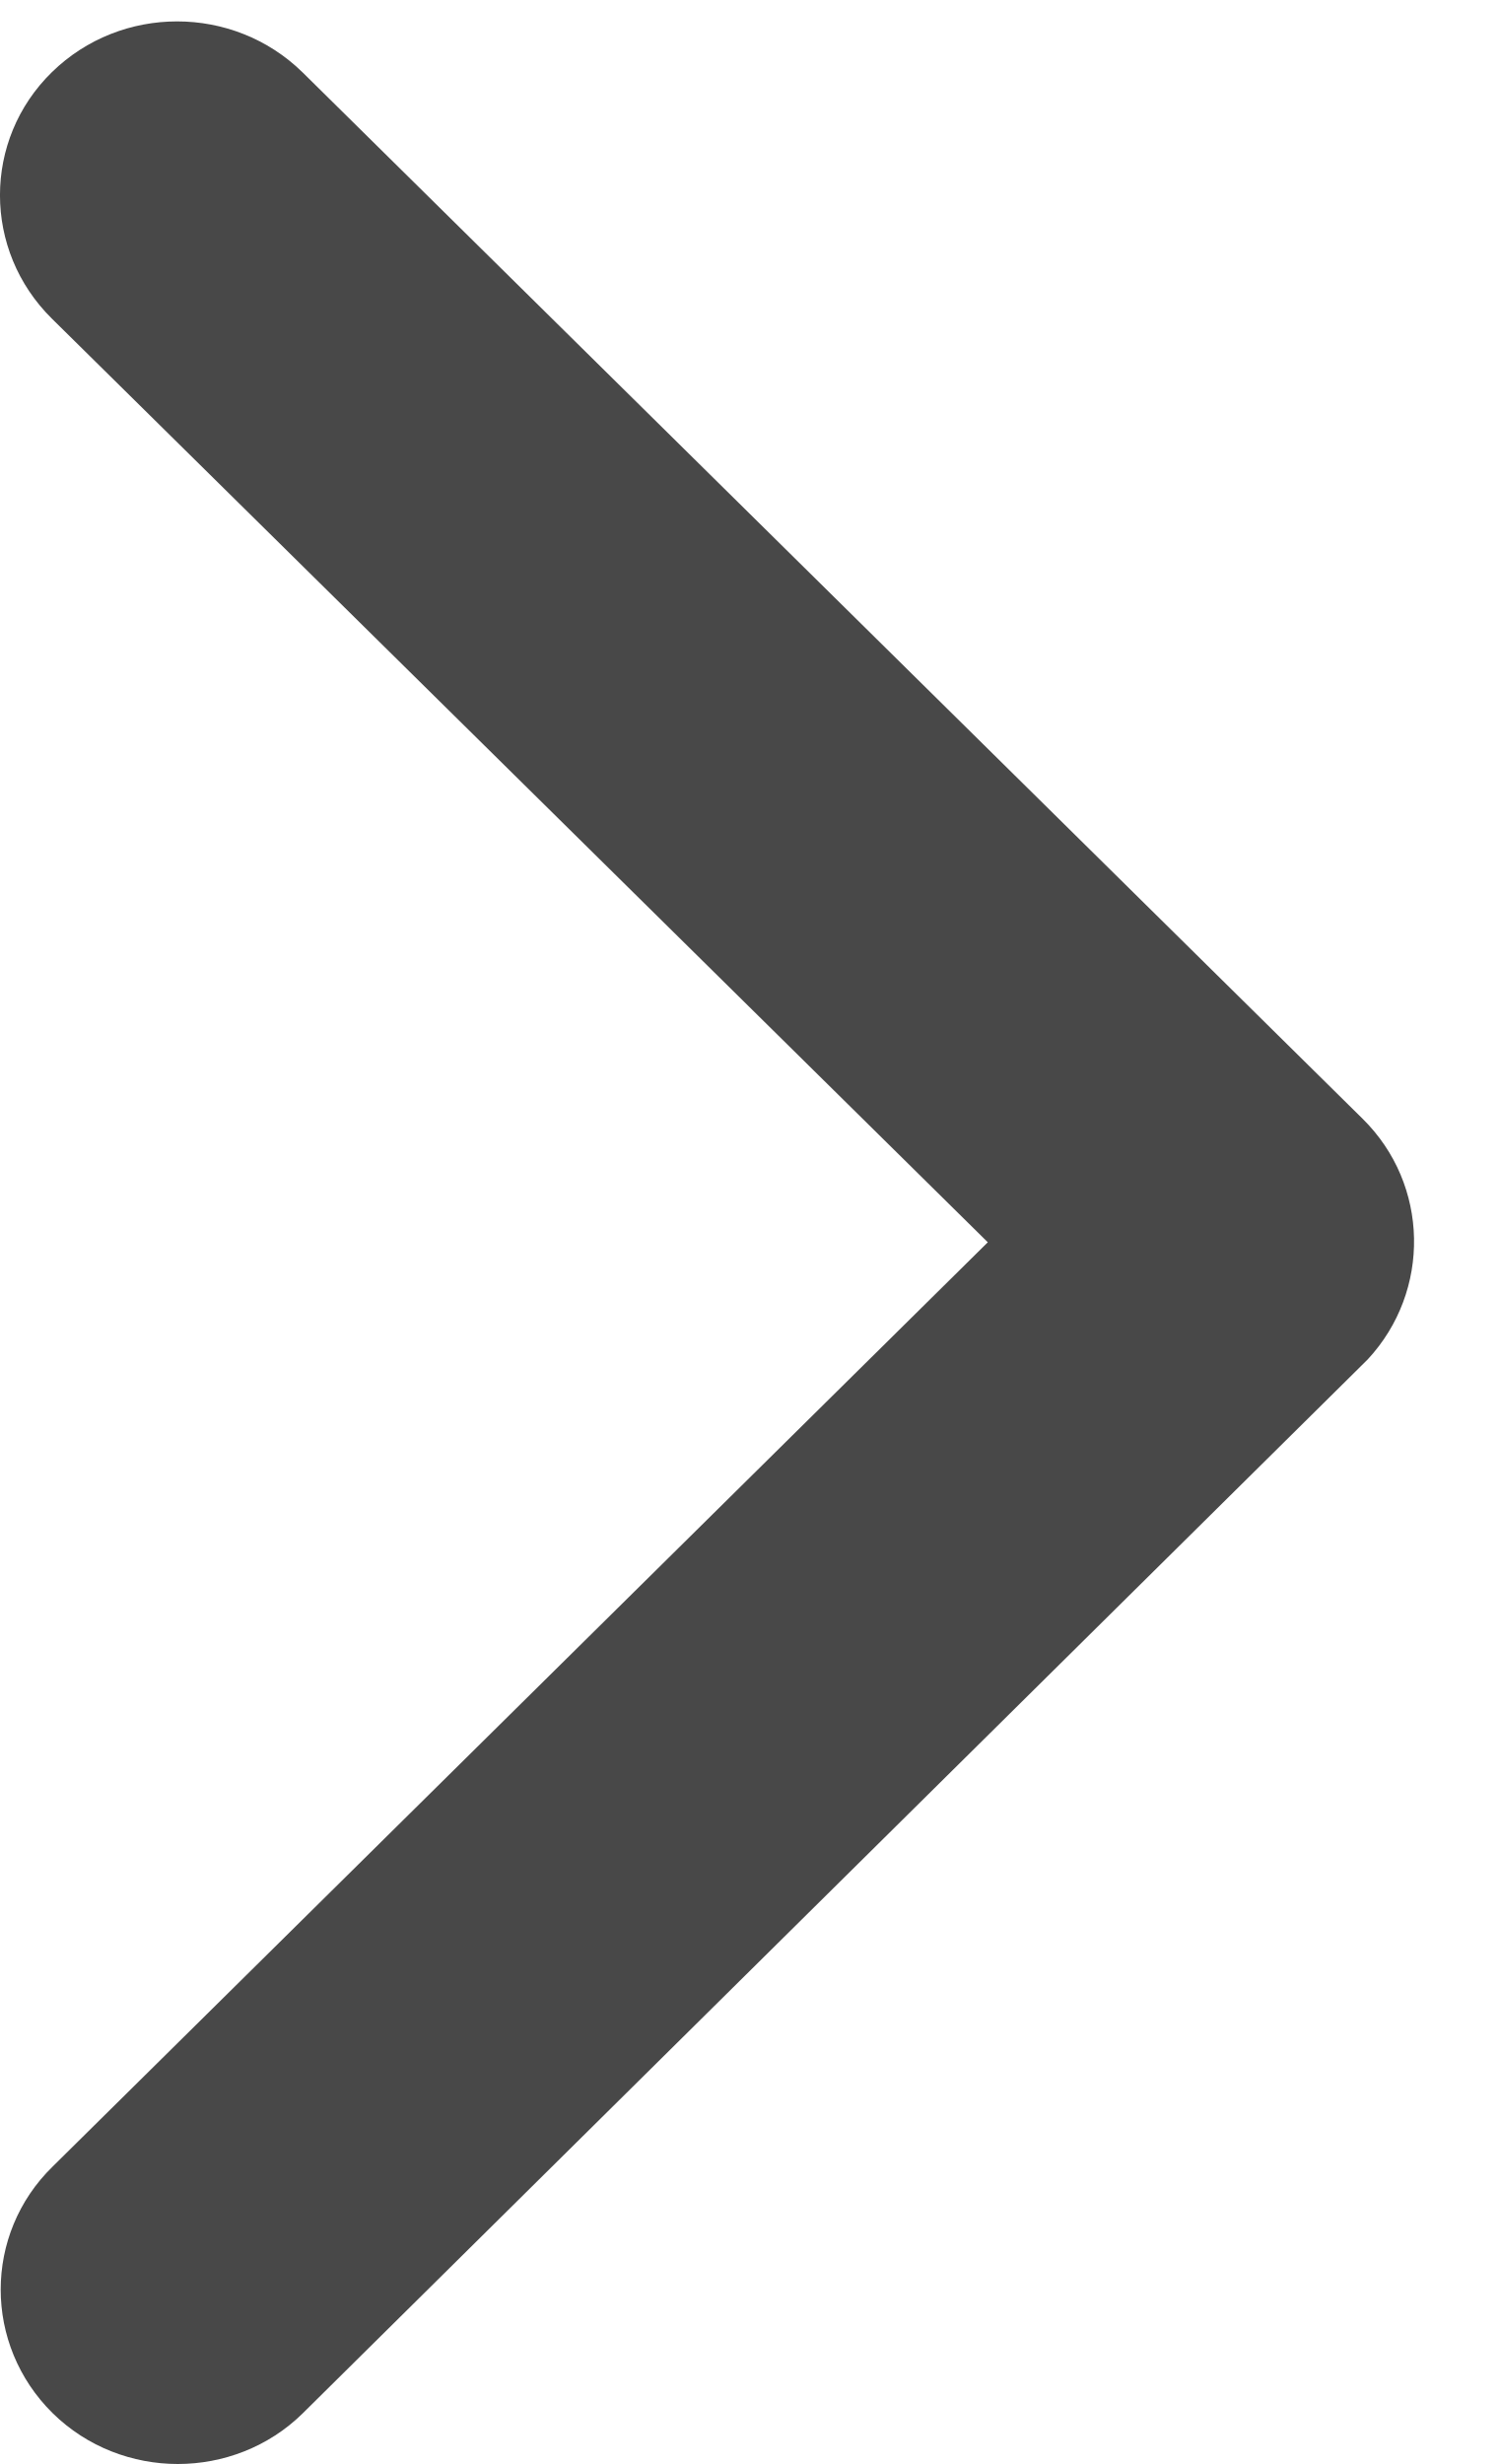
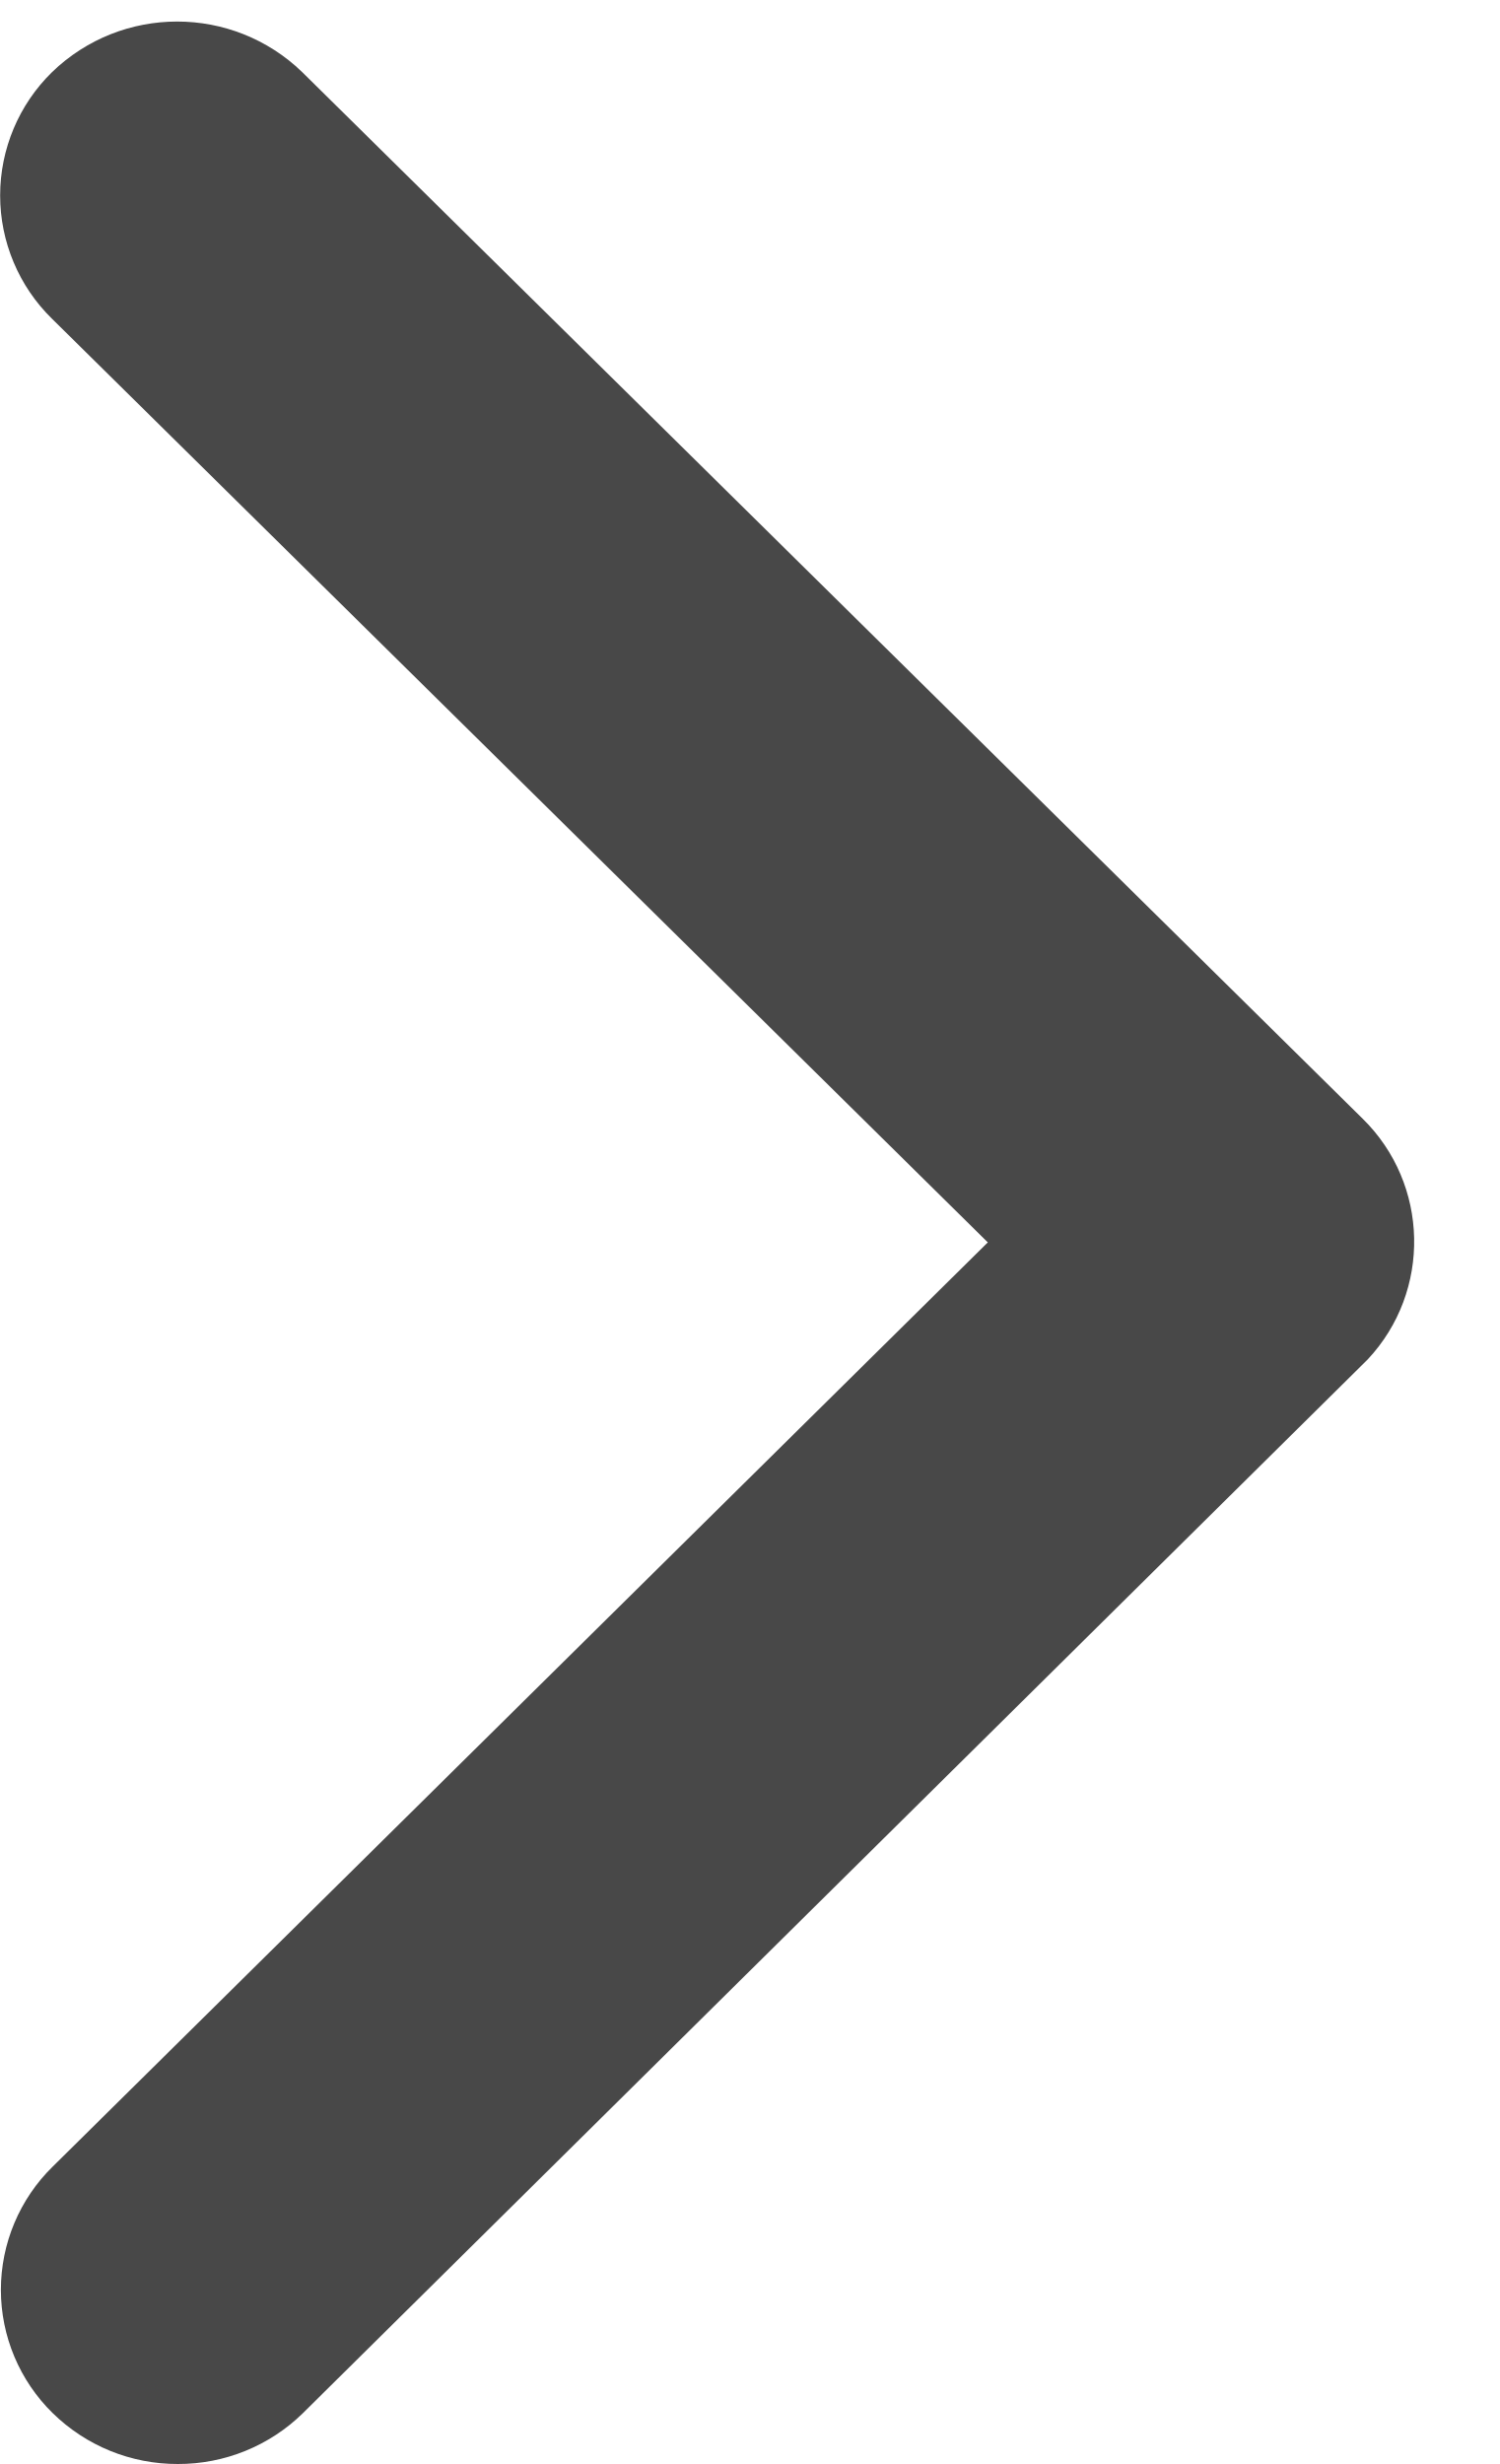
- <svg xmlns="http://www.w3.org/2000/svg" width="14px" height="23px" viewBox="0 0 14 23" version="1.1">
-   <defs />
-   <g id="Home" stroke="none" stroke-width="1" fill="none" fill-rule="evenodd" transform="translate(-974, -920)">
-     <g id="Featured" transform="translate(48, 703)" fill="#484848" fill-rule="nonzero">
-       <g id="Button-right" transform="translate(908, 204)">
-         <path d="M27.221,24.596 L18.485,15.975 C17.838,15.337 17.838,14.305 18.485,13.673 C19.131,13.042 20.175,13.042 20.822,13.673 L30.719,23.442 C31.345,24.059 31.359,25.051 30.768,25.689 L20.828,35.525 C20.505,35.844 20.079,36 19.66,36 C19.241,36 18.815,35.844 18.491,35.525 C17.845,34.887 17.845,33.855 18.491,33.224 L27.221,24.596 Z" id="Shape" />
-       </g>
-     </g>
-   </g>
+ <svg xmlns="http://www.w3.org/2000/svg" width="14" height="23">
+   <path d="M9.22 11.596L.485 2.975a1.61 1.61 0 0 1 0-2.301 1.68 1.68 0 0 1 2.337 0l9.898 9.768a1.61 1.61 0 0 1 .048 2.247l-9.94 9.836A1.66 1.66 0 0 1 1.66 23a1.66 1.66 0 0 1-1.168-.475 1.61 1.61 0 0 1 0-2.301l8.73-8.628z" fill="#484848" fill-rule="nonzero" />
</svg>
